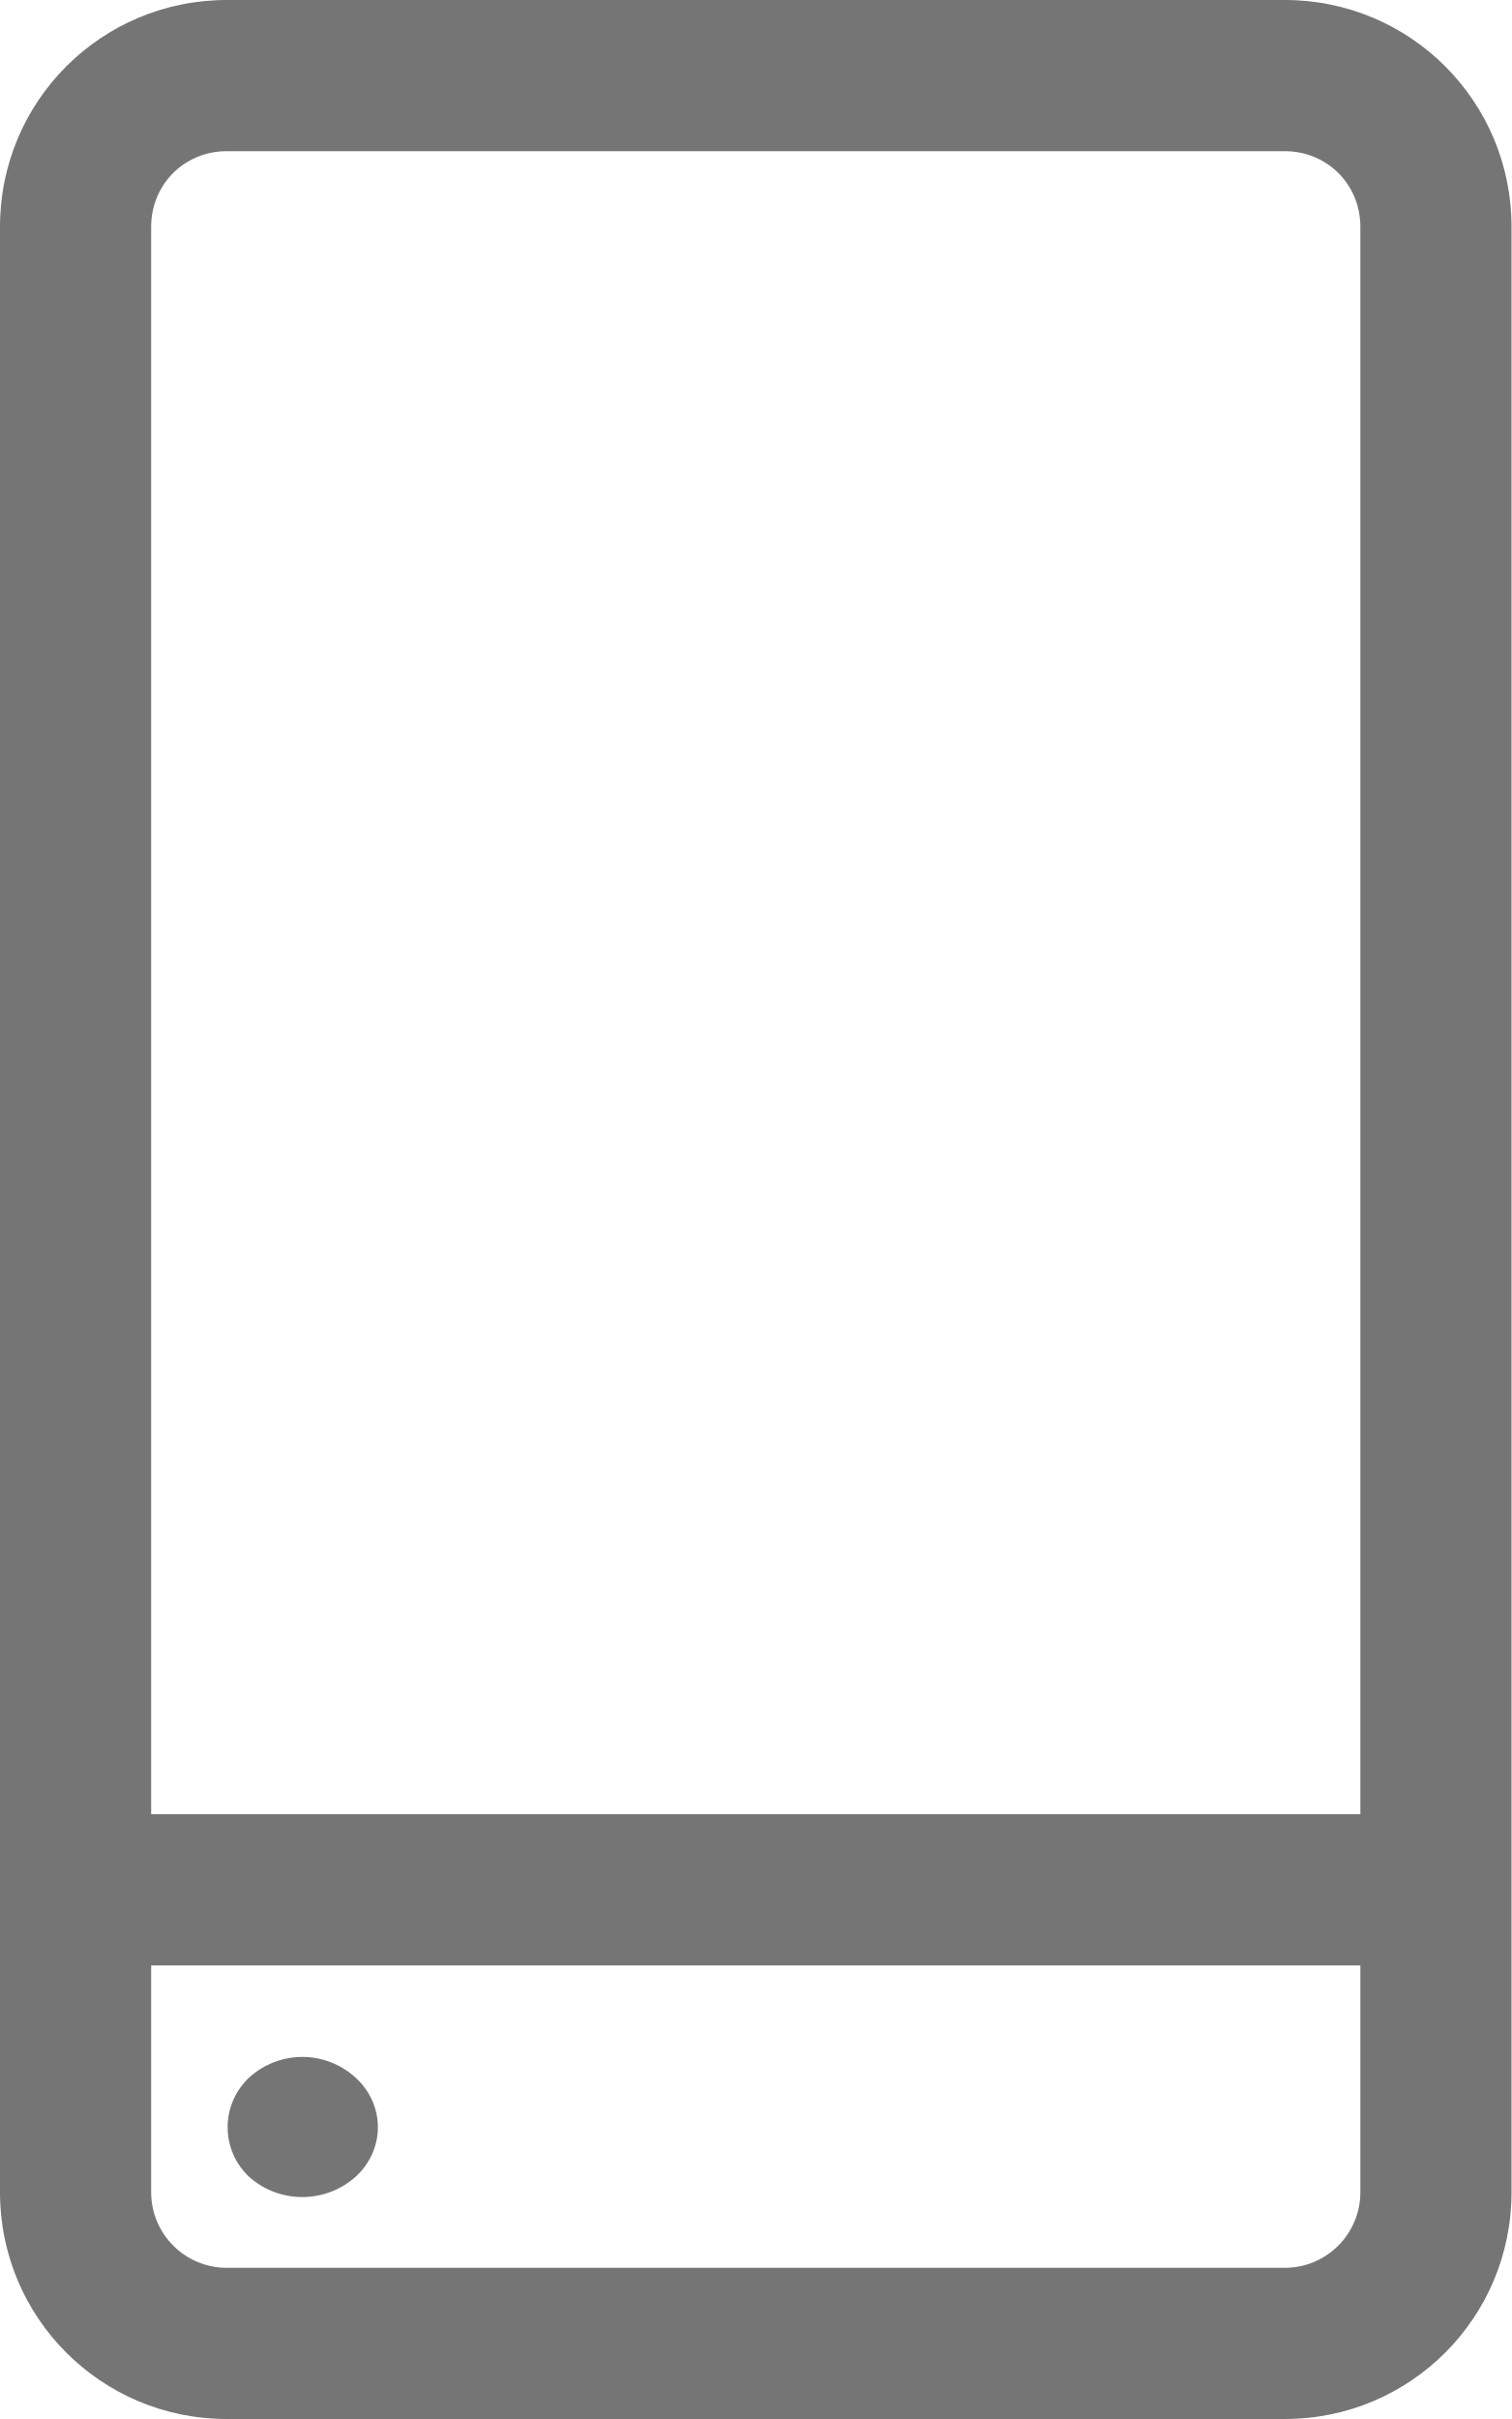
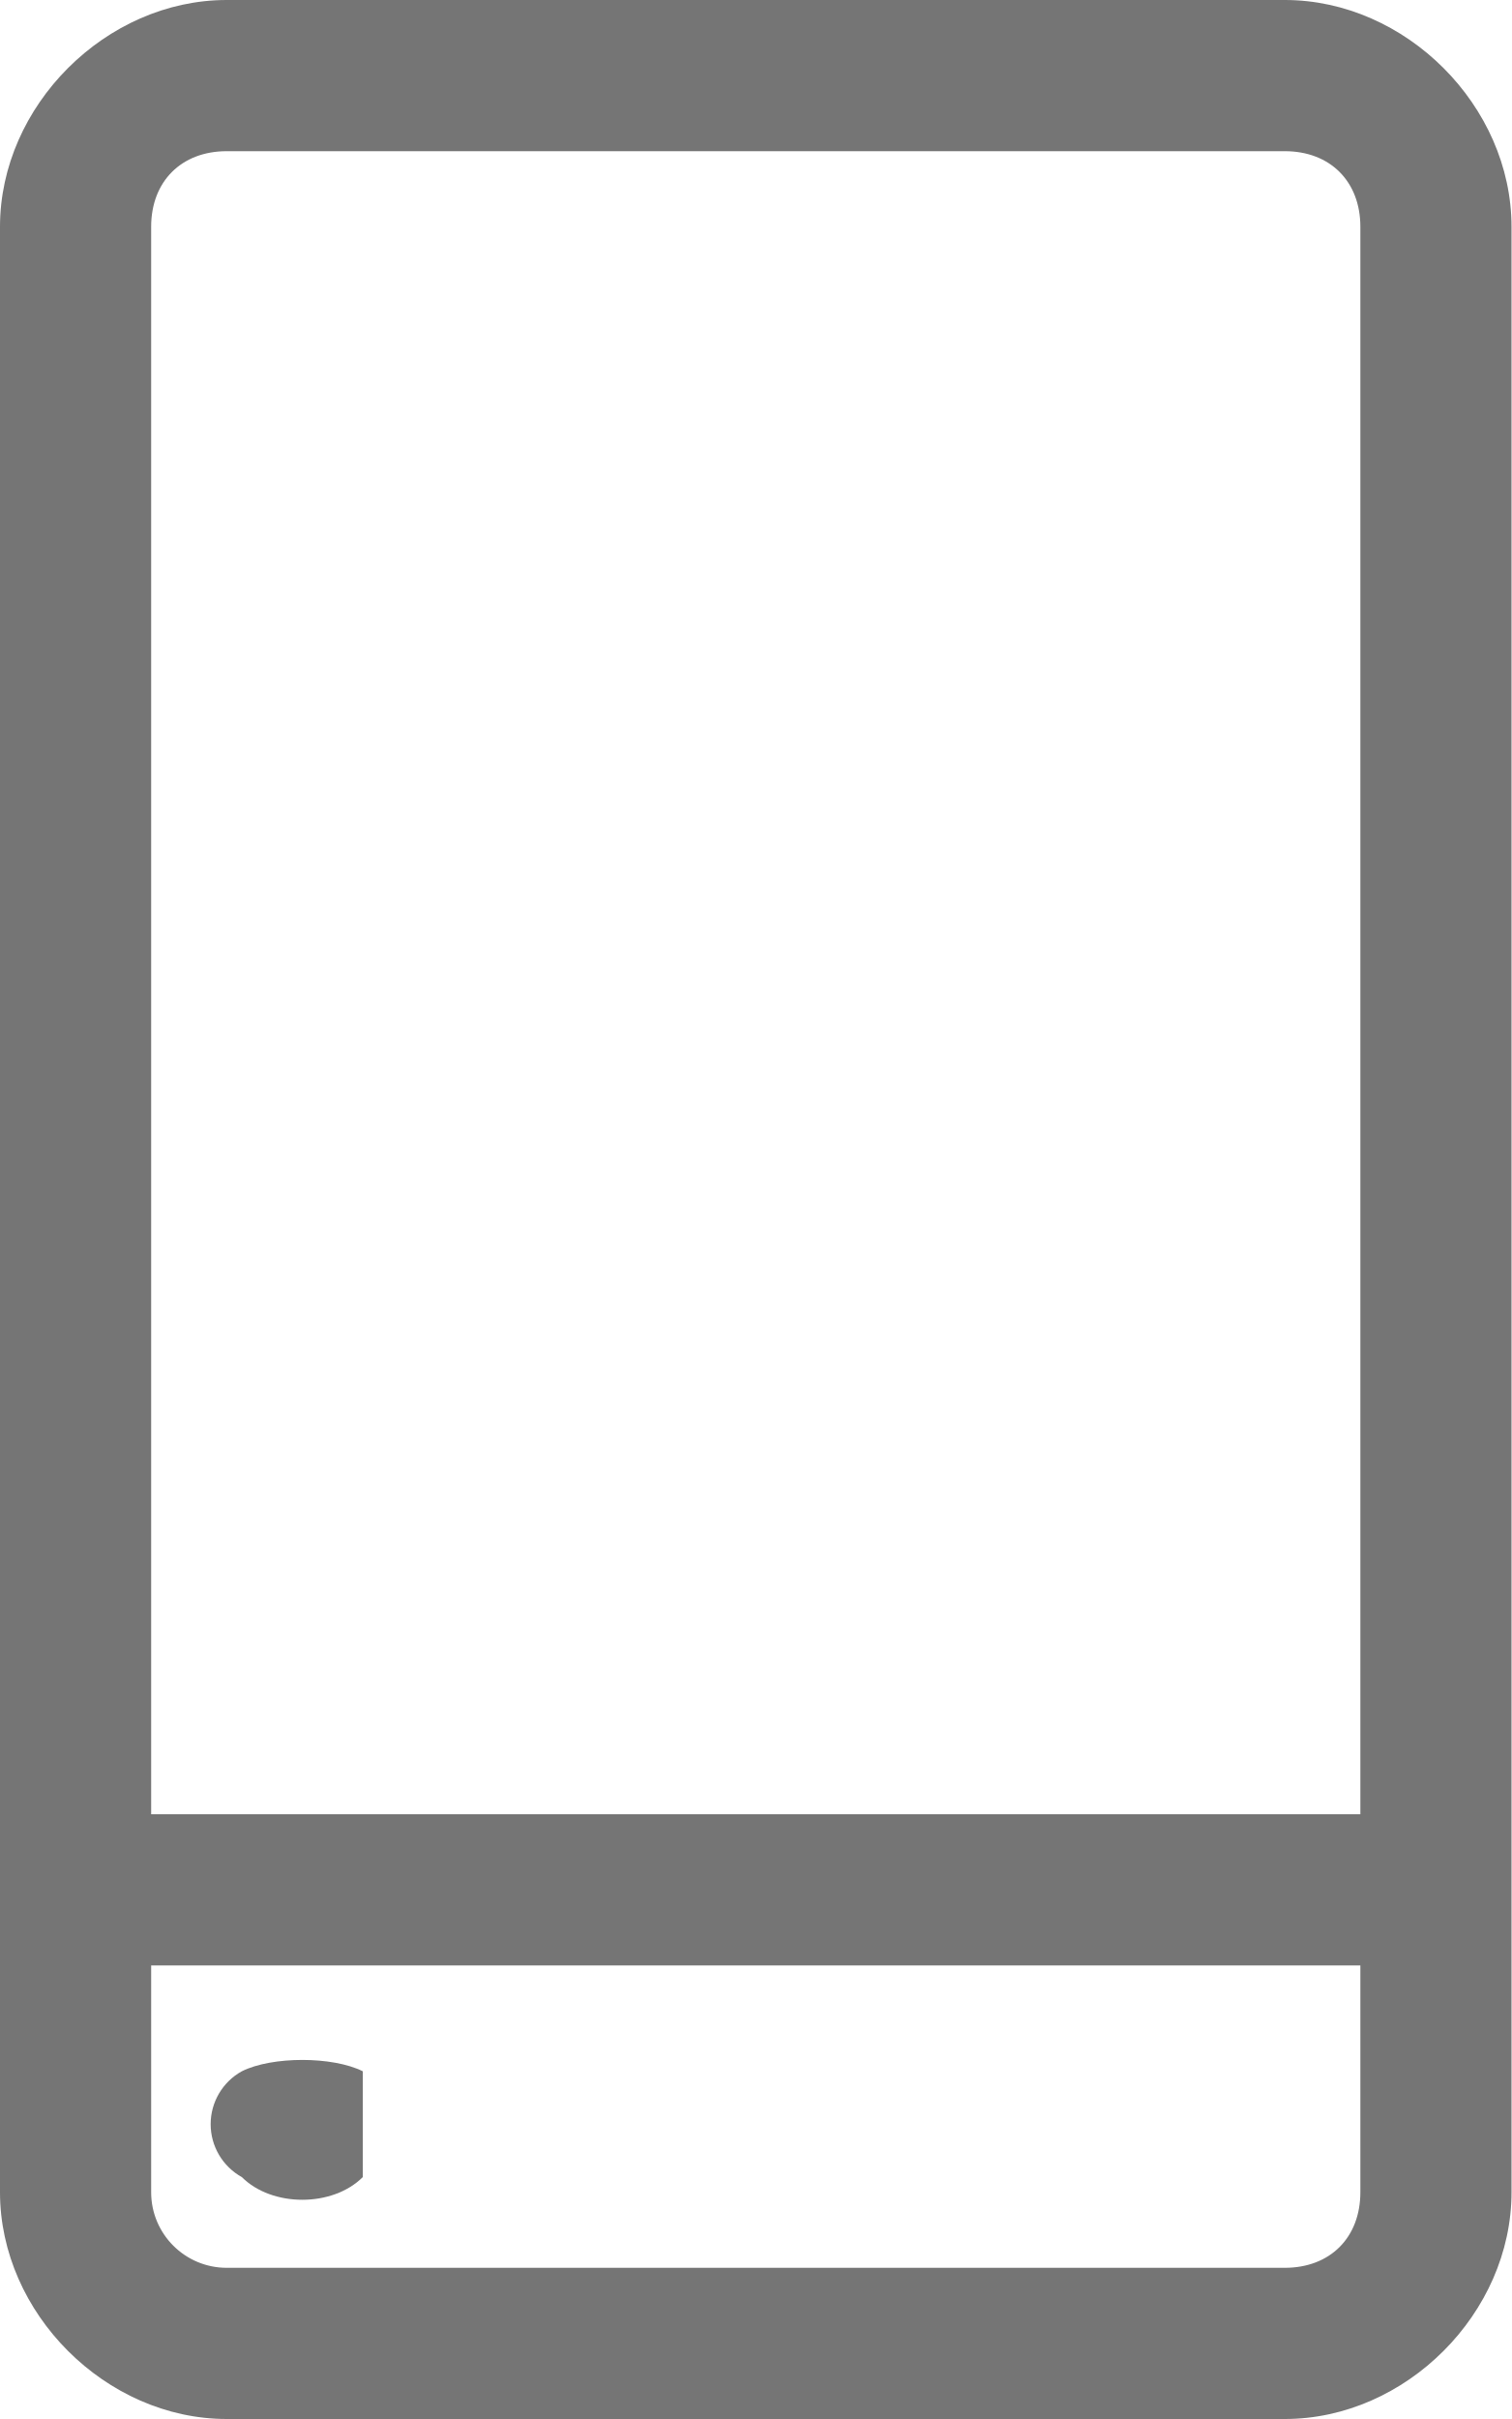
<svg xmlns="http://www.w3.org/2000/svg" width="10" height="16" fill="none">
-   <path d="M8.5 0h-7C.67 0 0 .67 0 1.5v13c0 .83.67 1.5 1.5 1.5h7c.83 0 1.5-.67 1.5-1.5v-13C10 .67 9.33 0 8.5 0zm-7 1h7c.28 0 .5.22.5.5V12H1V1.5c0-.28.22-.5.5-.5zm7 14h-7a.5.5 0 01-.5-.5V13h8v1.5a.5.5 0 01-.5.5z" fill="#757575" />
-   <path d="M2.35 13.74c.2.18.2.48 0 .66a.53.53 0 01-.7 0 .45.45 0 010-.66c.2-.18.5-.18.7 0z" fill="#757575" />
+   <path d="M8.5 0h-7C.7 0 0 .7 0 1.5v13c0 .8.7 1.5 1.5 1.5h7c.8 0 1.5-.7 1.5-1.5v-13C10 .7 9.3 0 8.5 0zm-7 1h7c.3 0 .5.2.5.5V12H1V1.5c0-.3.2-.5.5-.5zm7 14h-7a.5.5 0 01-.5-.5V13h8v1.5c0 .3-.2.5-.5.5z" fill="#757575" />
+   <path d="M2.4 13.7v.7c-.2.2-.6.2-.8 0a.4.4 0 010-.7c.2-.1.6-.1.8 0z" fill="#757575" />
</svg>
